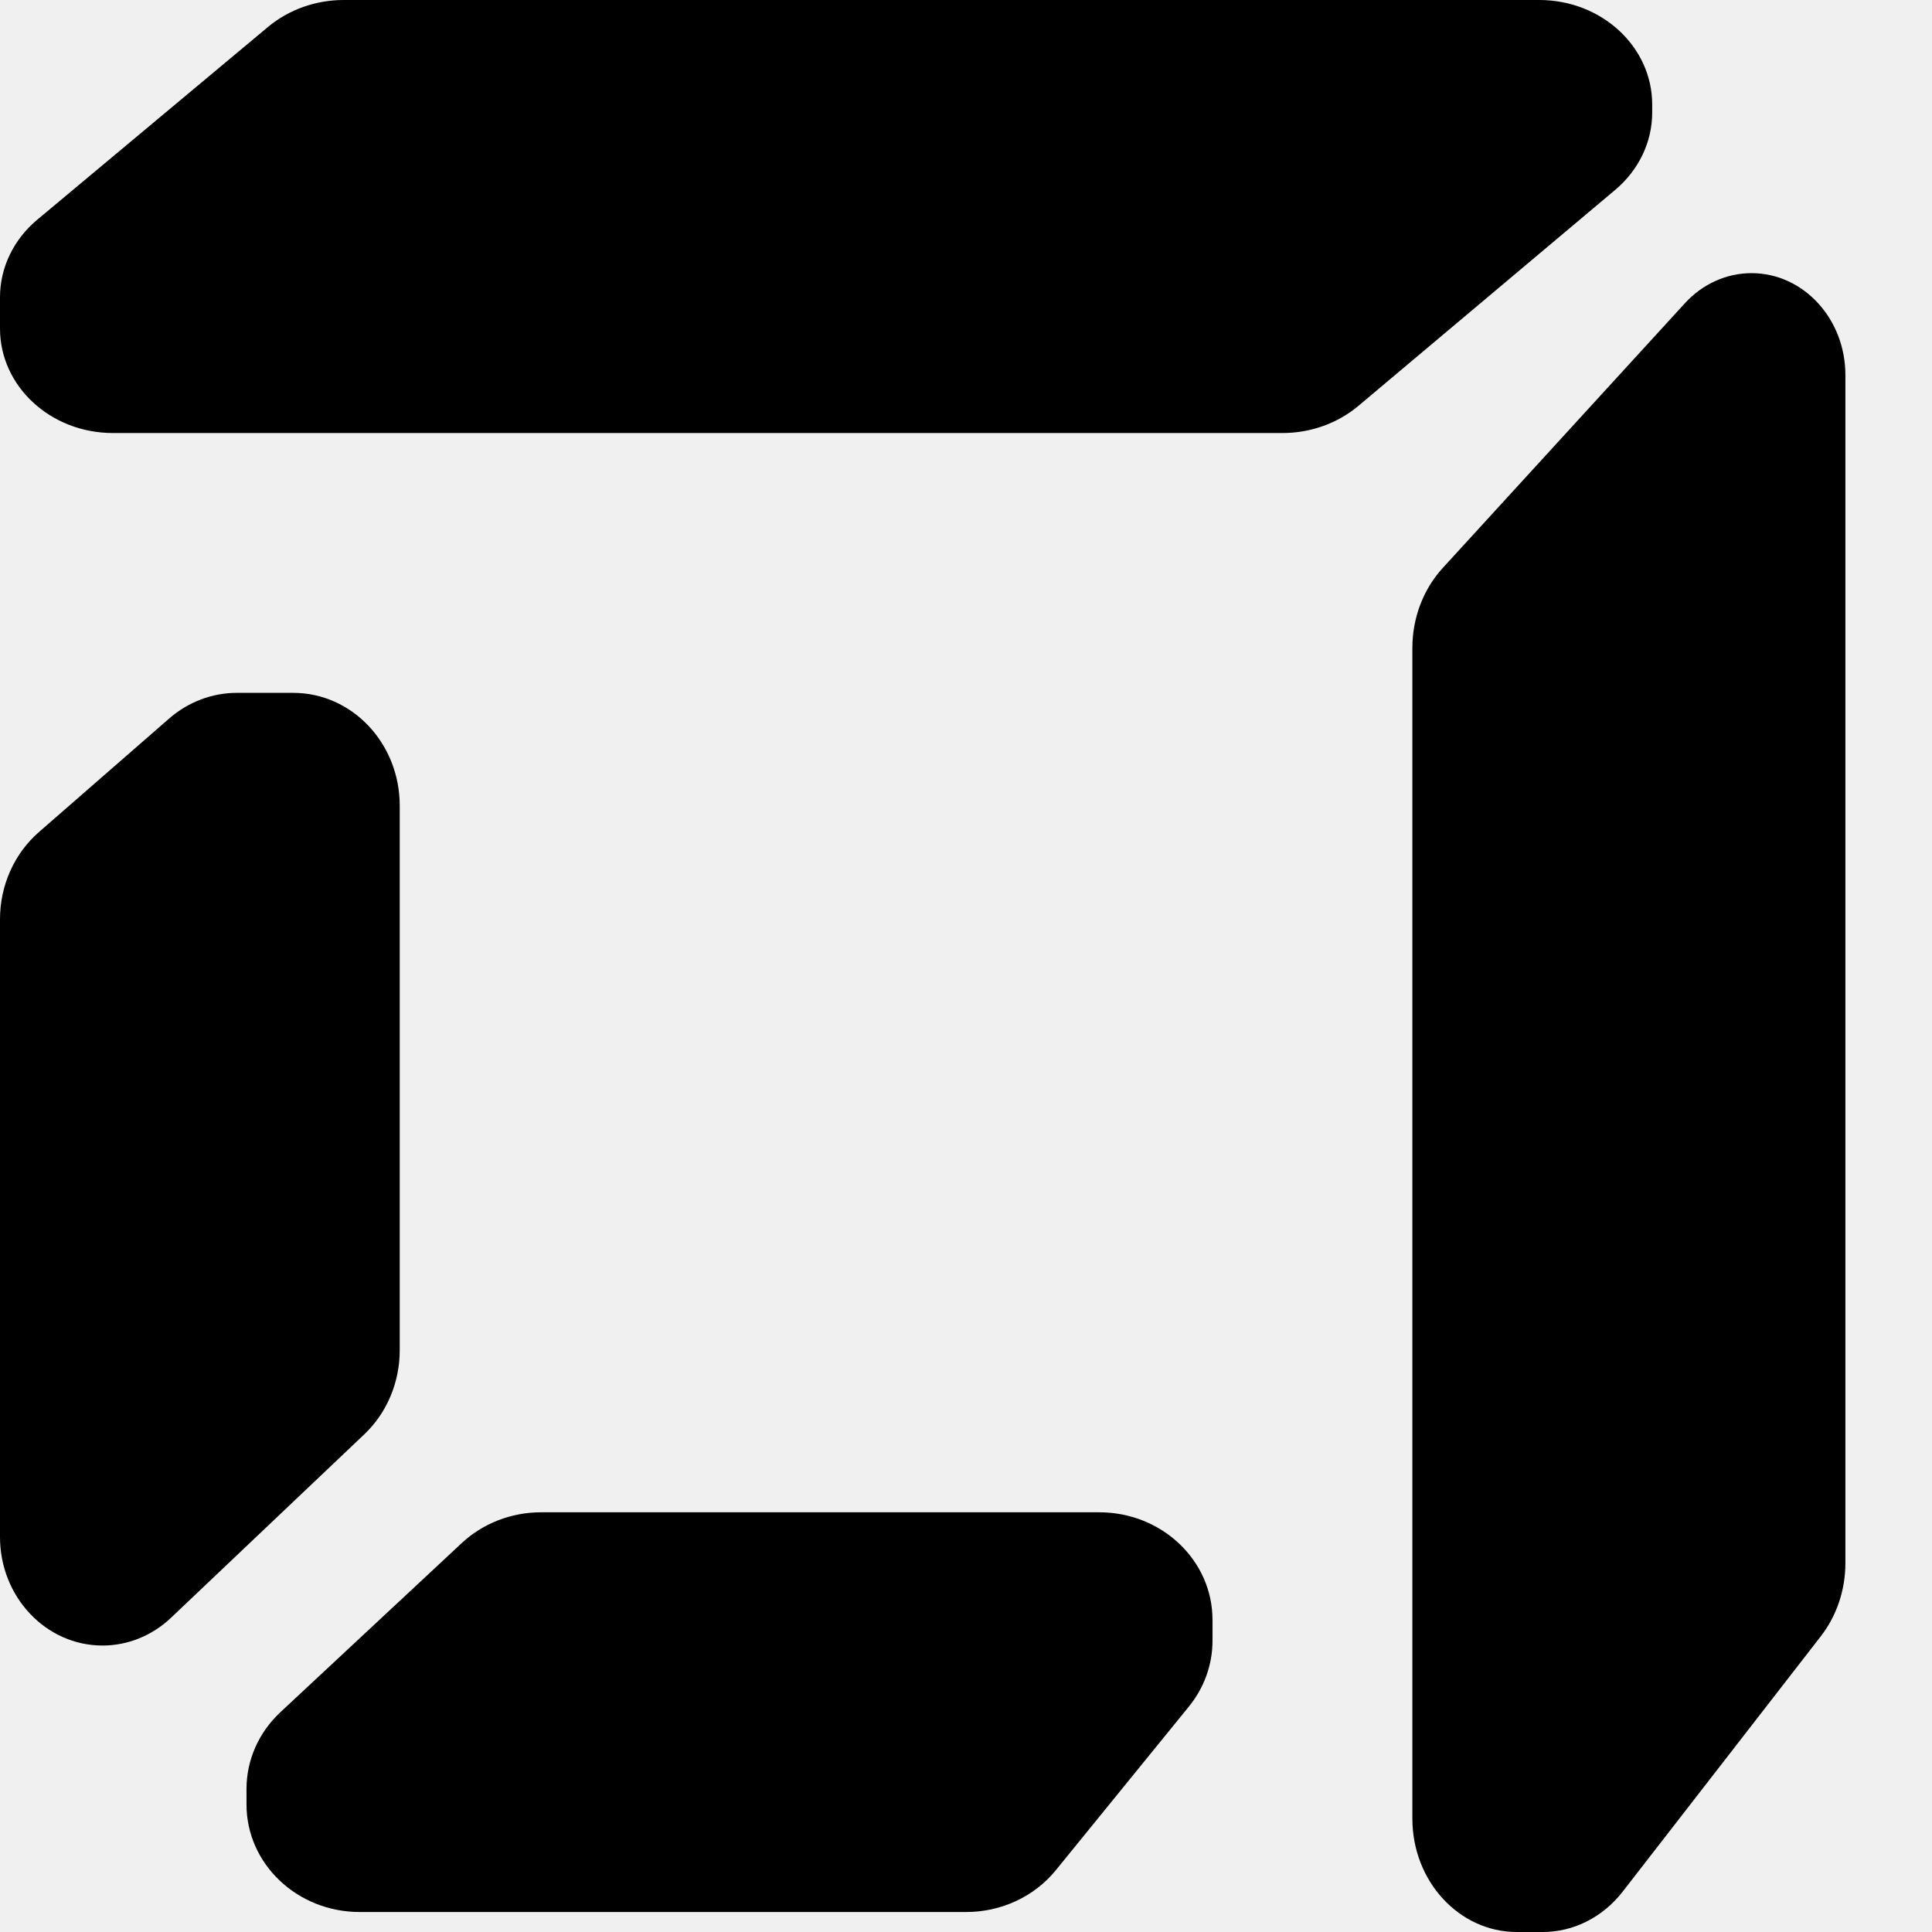
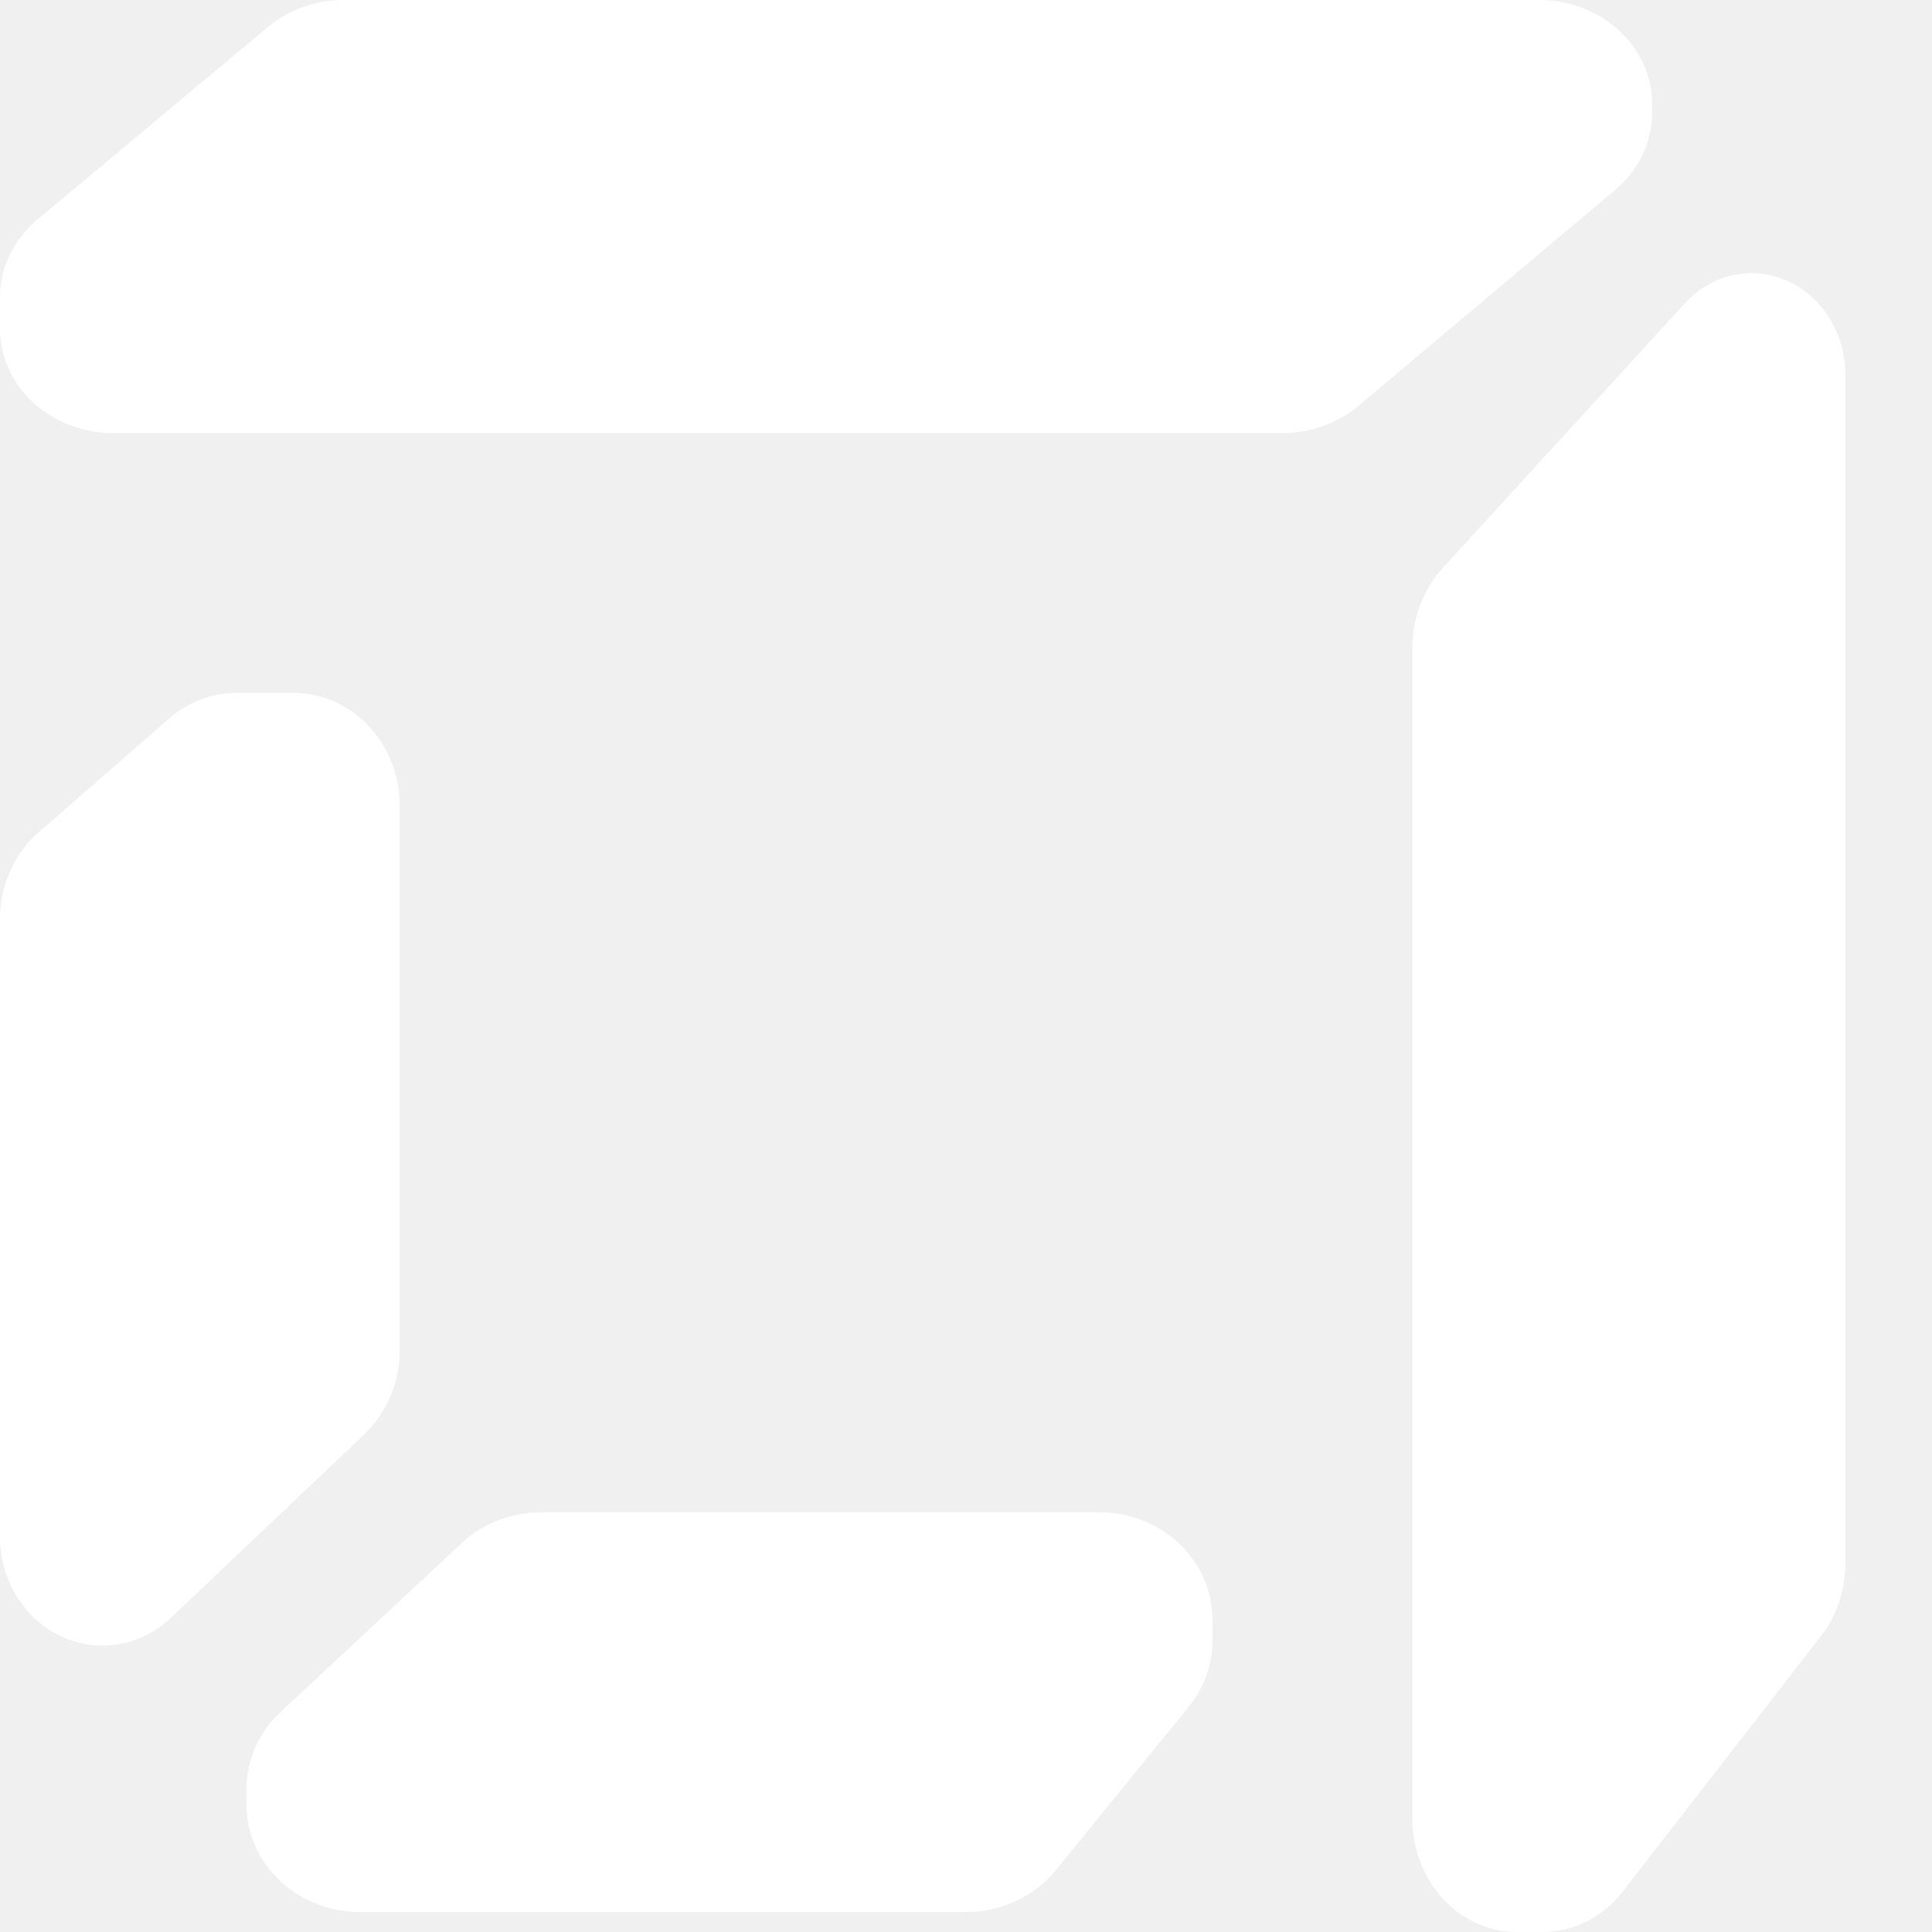
- <svg xmlns="http://www.w3.org/2000/svg" fill="none" viewBox="0 0 270 270">
-   <path d="M64.528 215.649C67.486 212.89 71.466 211.345 75.612 211.345H153.628C162.365 211.345 169.448 218.073 169.448 226.371V229.309C169.448 232.633 168.288 235.863 166.149 238.494L147.553 261.365C144.558 265.049 139.933 267.207 135.033 267.207H50.269C41.531 267.207 34.448 260.479 34.448 252.18V250.005C34.448 245.972 36.155 242.108 39.185 239.283L64.528 215.649Z" fill="black" />
-   <path d="M37.457 3.764C40.358 1.341 44.128 0 48.036 0H215.111C223.829 0 230.897 6.537 230.897 14.601V15.731C230.897 19.845 229.02 23.767 225.73 26.535L189.841 56.719C186.934 59.163 183.149 60.517 179.222 60.517H15.786C7.067 60.517 0 53.98 0 45.916V41.54C0 37.41 1.892 33.472 5.206 30.704L37.457 3.764Z" fill="black" />
-   <path d="M201.62 79.382C198.904 82.35 197.38 86.365 197.38 90.548V254.15C197.38 262.903 203.917 270 211.981 270H215.603C219.91 270 223.997 267.935 226.771 264.36L254.464 228.668C256.681 225.811 257.897 222.195 257.897 218.459V52.413C257.897 44.548 252.023 38.172 244.777 38.172C241.281 38.172 237.93 39.686 235.467 42.379L201.62 79.382Z" fill="black" />
-   <path d="M5.423 116.297C1.989 119.291 0 123.754 0 128.464V214.79C0 223.171 6.415 229.966 14.329 229.966C17.857 229.966 21.262 228.586 23.89 226.092L50.913 200.447C54.062 197.457 55.862 193.19 55.862 188.711V112.586C55.862 103.883 49.201 96.828 40.984 96.828H33.092C29.642 96.828 26.3 98.098 23.637 100.419L5.423 116.297Z" fill="black" />
+ <svg xmlns="http://www.w3.org/2000/svg" width="270" height="270" viewBox="0 0 270 270" fill="none">
+   <path d="M64.528 215.649C67.486 212.89 71.466 211.345 75.612 211.345H153.628C162.365 211.345 169.448 218.073 169.448 226.371V229.309C169.448 232.633 168.288 235.863 166.149 238.494L147.553 261.365C144.558 265.049 139.933 267.207 135.033 267.207H50.269C41.531 267.207 34.448 260.479 34.448 252.18V250.005C34.448 245.972 36.155 242.108 39.185 239.283L64.528 215.649Z" fill="white" />
+   <path d="M37.457 3.764C40.358 1.341 44.128 0 48.036 0H215.111C223.829 0 230.897 6.537 230.897 14.601V15.731C230.897 19.845 229.02 23.767 225.73 26.535L189.841 56.719C186.934 59.163 183.149 60.517 179.222 60.517H15.786C7.067 60.517 0 53.98 0 45.916V41.54C0 37.41 1.892 33.472 5.206 30.704L37.457 3.764Z" fill="white" />
+   <path d="M201.62 79.382C198.904 82.35 197.38 86.365 197.38 90.548V254.15C197.38 262.903 203.917 270 211.981 270H215.603C219.91 270 223.997 267.935 226.771 264.36L254.464 228.668C256.681 225.811 257.897 222.195 257.897 218.459V52.413C257.897 44.548 252.023 38.172 244.777 38.172C241.281 38.172 237.93 39.686 235.467 42.379L201.62 79.382Z" fill="white" />
+   <path d="M5.423 116.297C1.989 119.291 0 123.754 0 128.464V214.79C0 223.171 6.415 229.966 14.329 229.966C17.857 229.966 21.262 228.586 23.89 226.092L50.913 200.447C54.062 197.457 55.862 193.19 55.862 188.711V112.586C55.862 103.883 49.201 96.828 40.984 96.828H33.092C29.642 96.828 26.3 98.098 23.637 100.419L5.423 116.297Z" fill="white" />
</svg>
